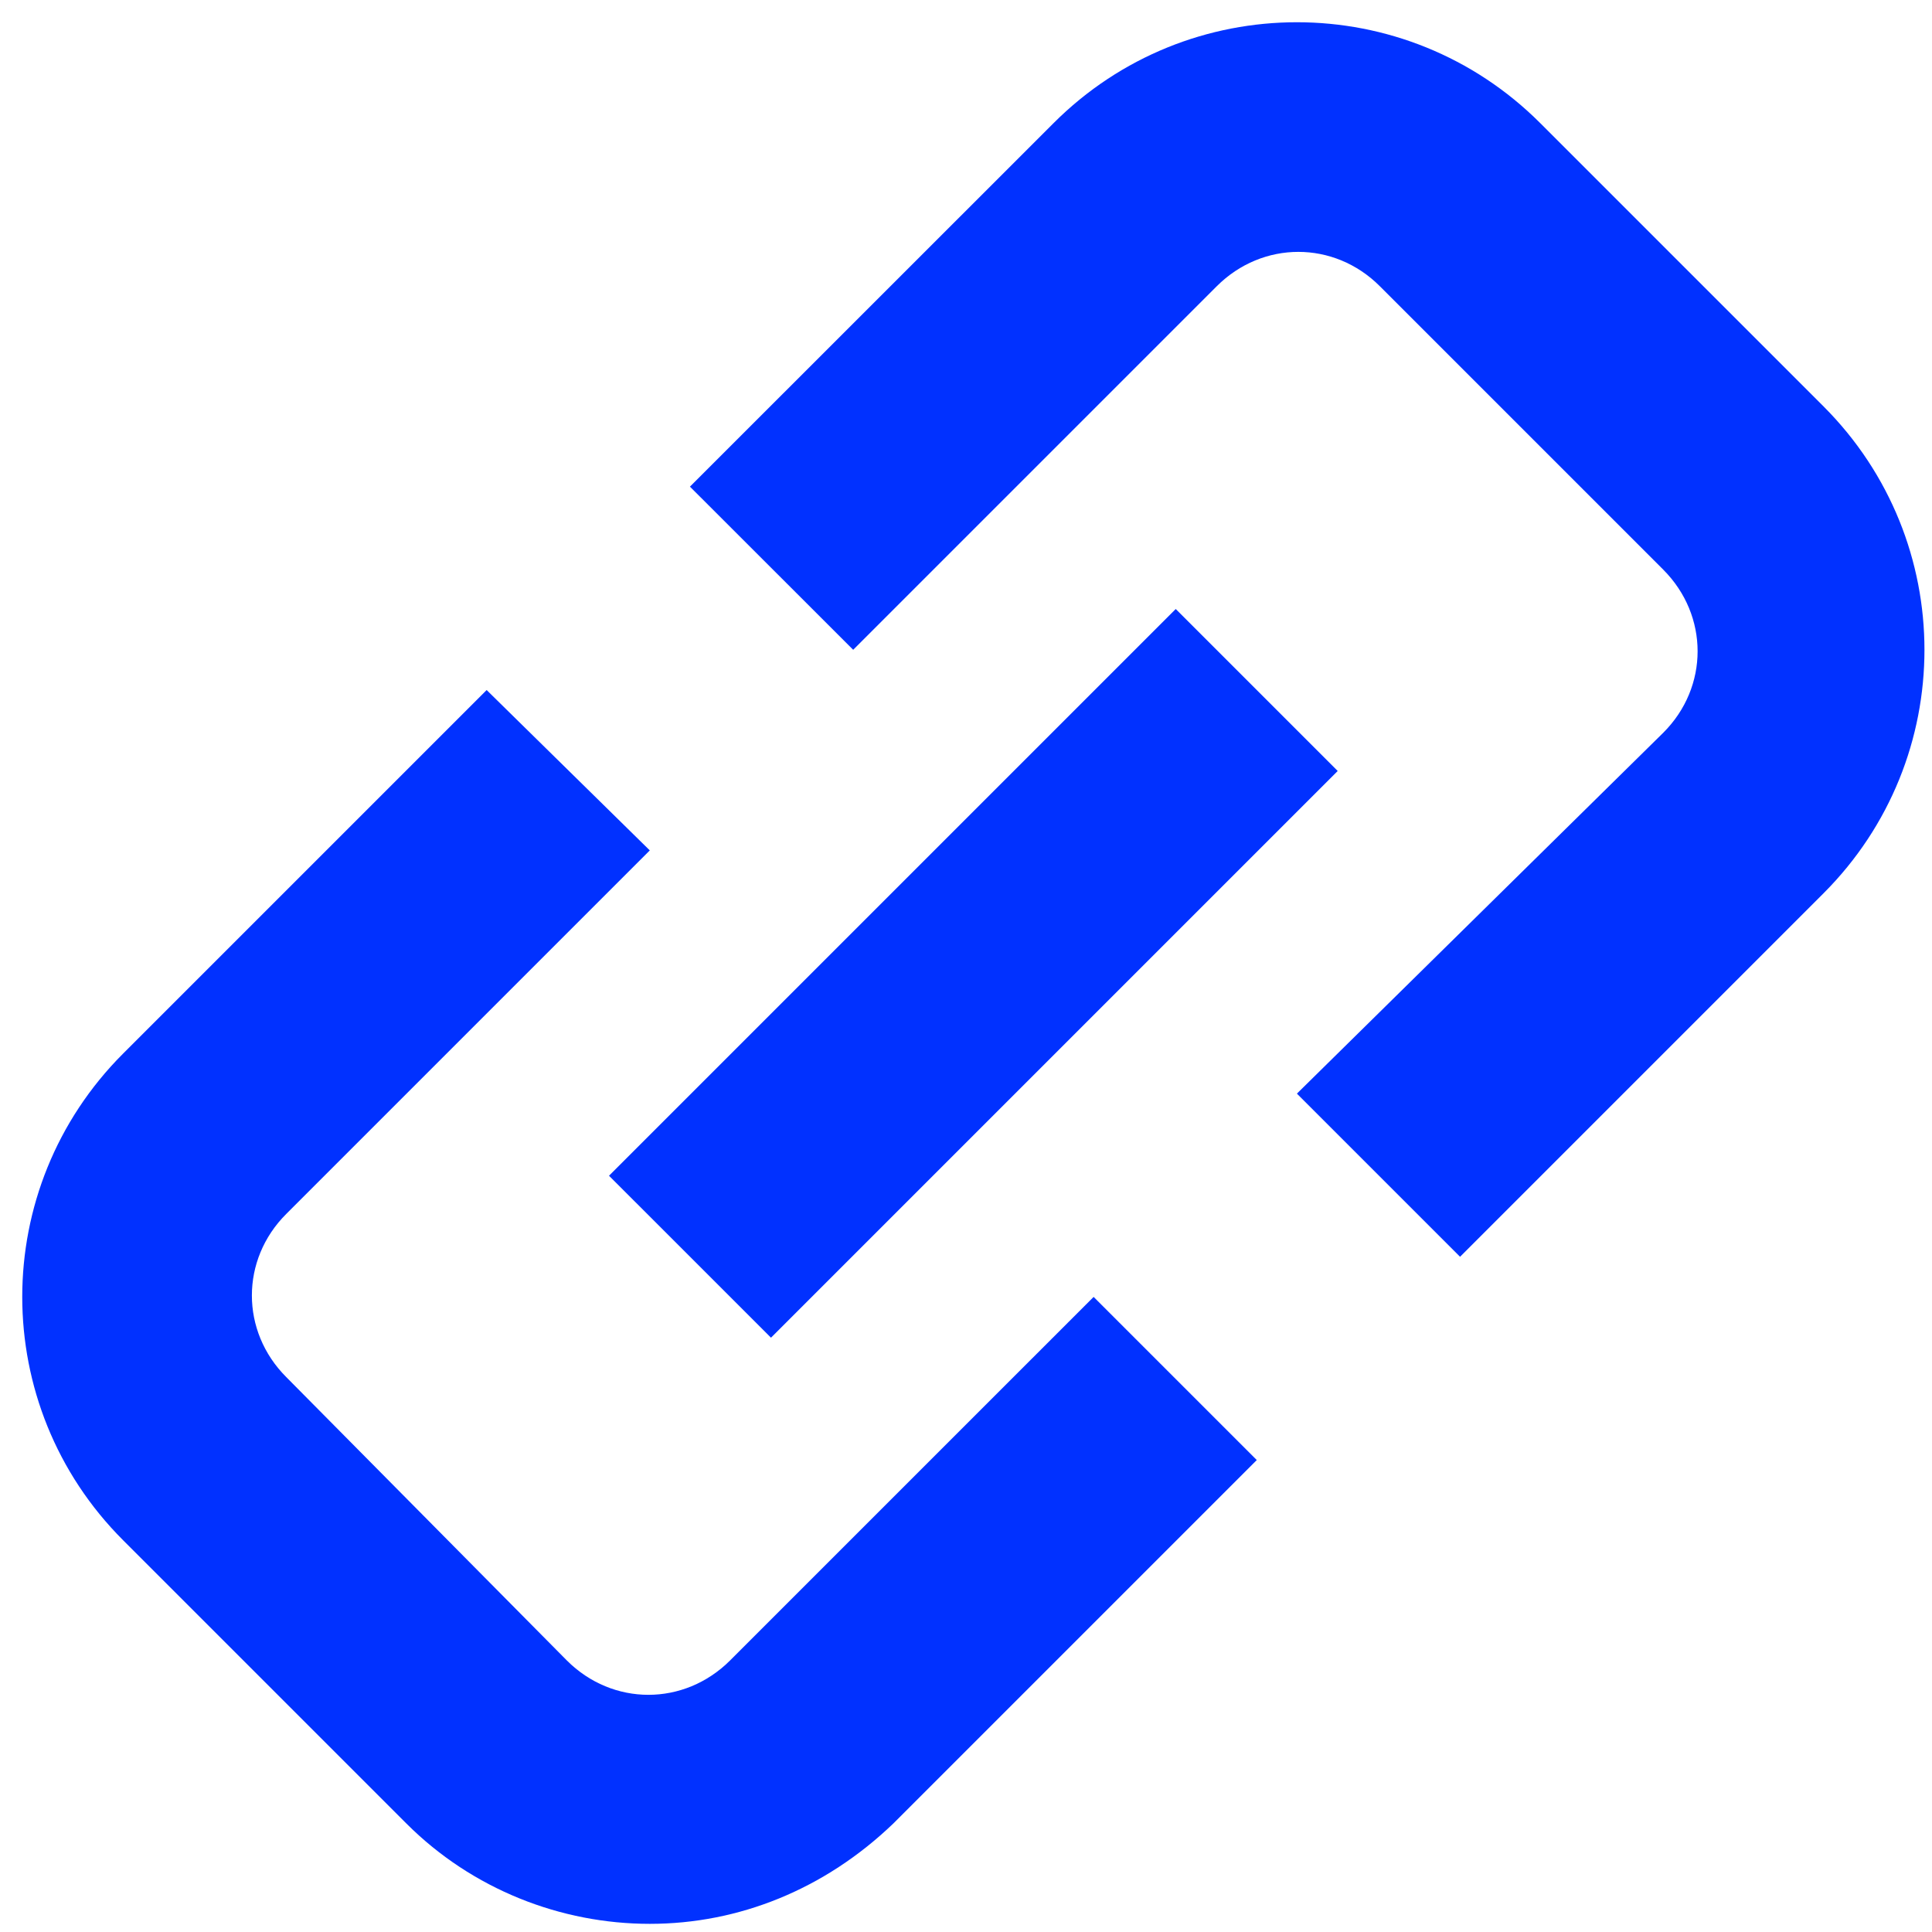
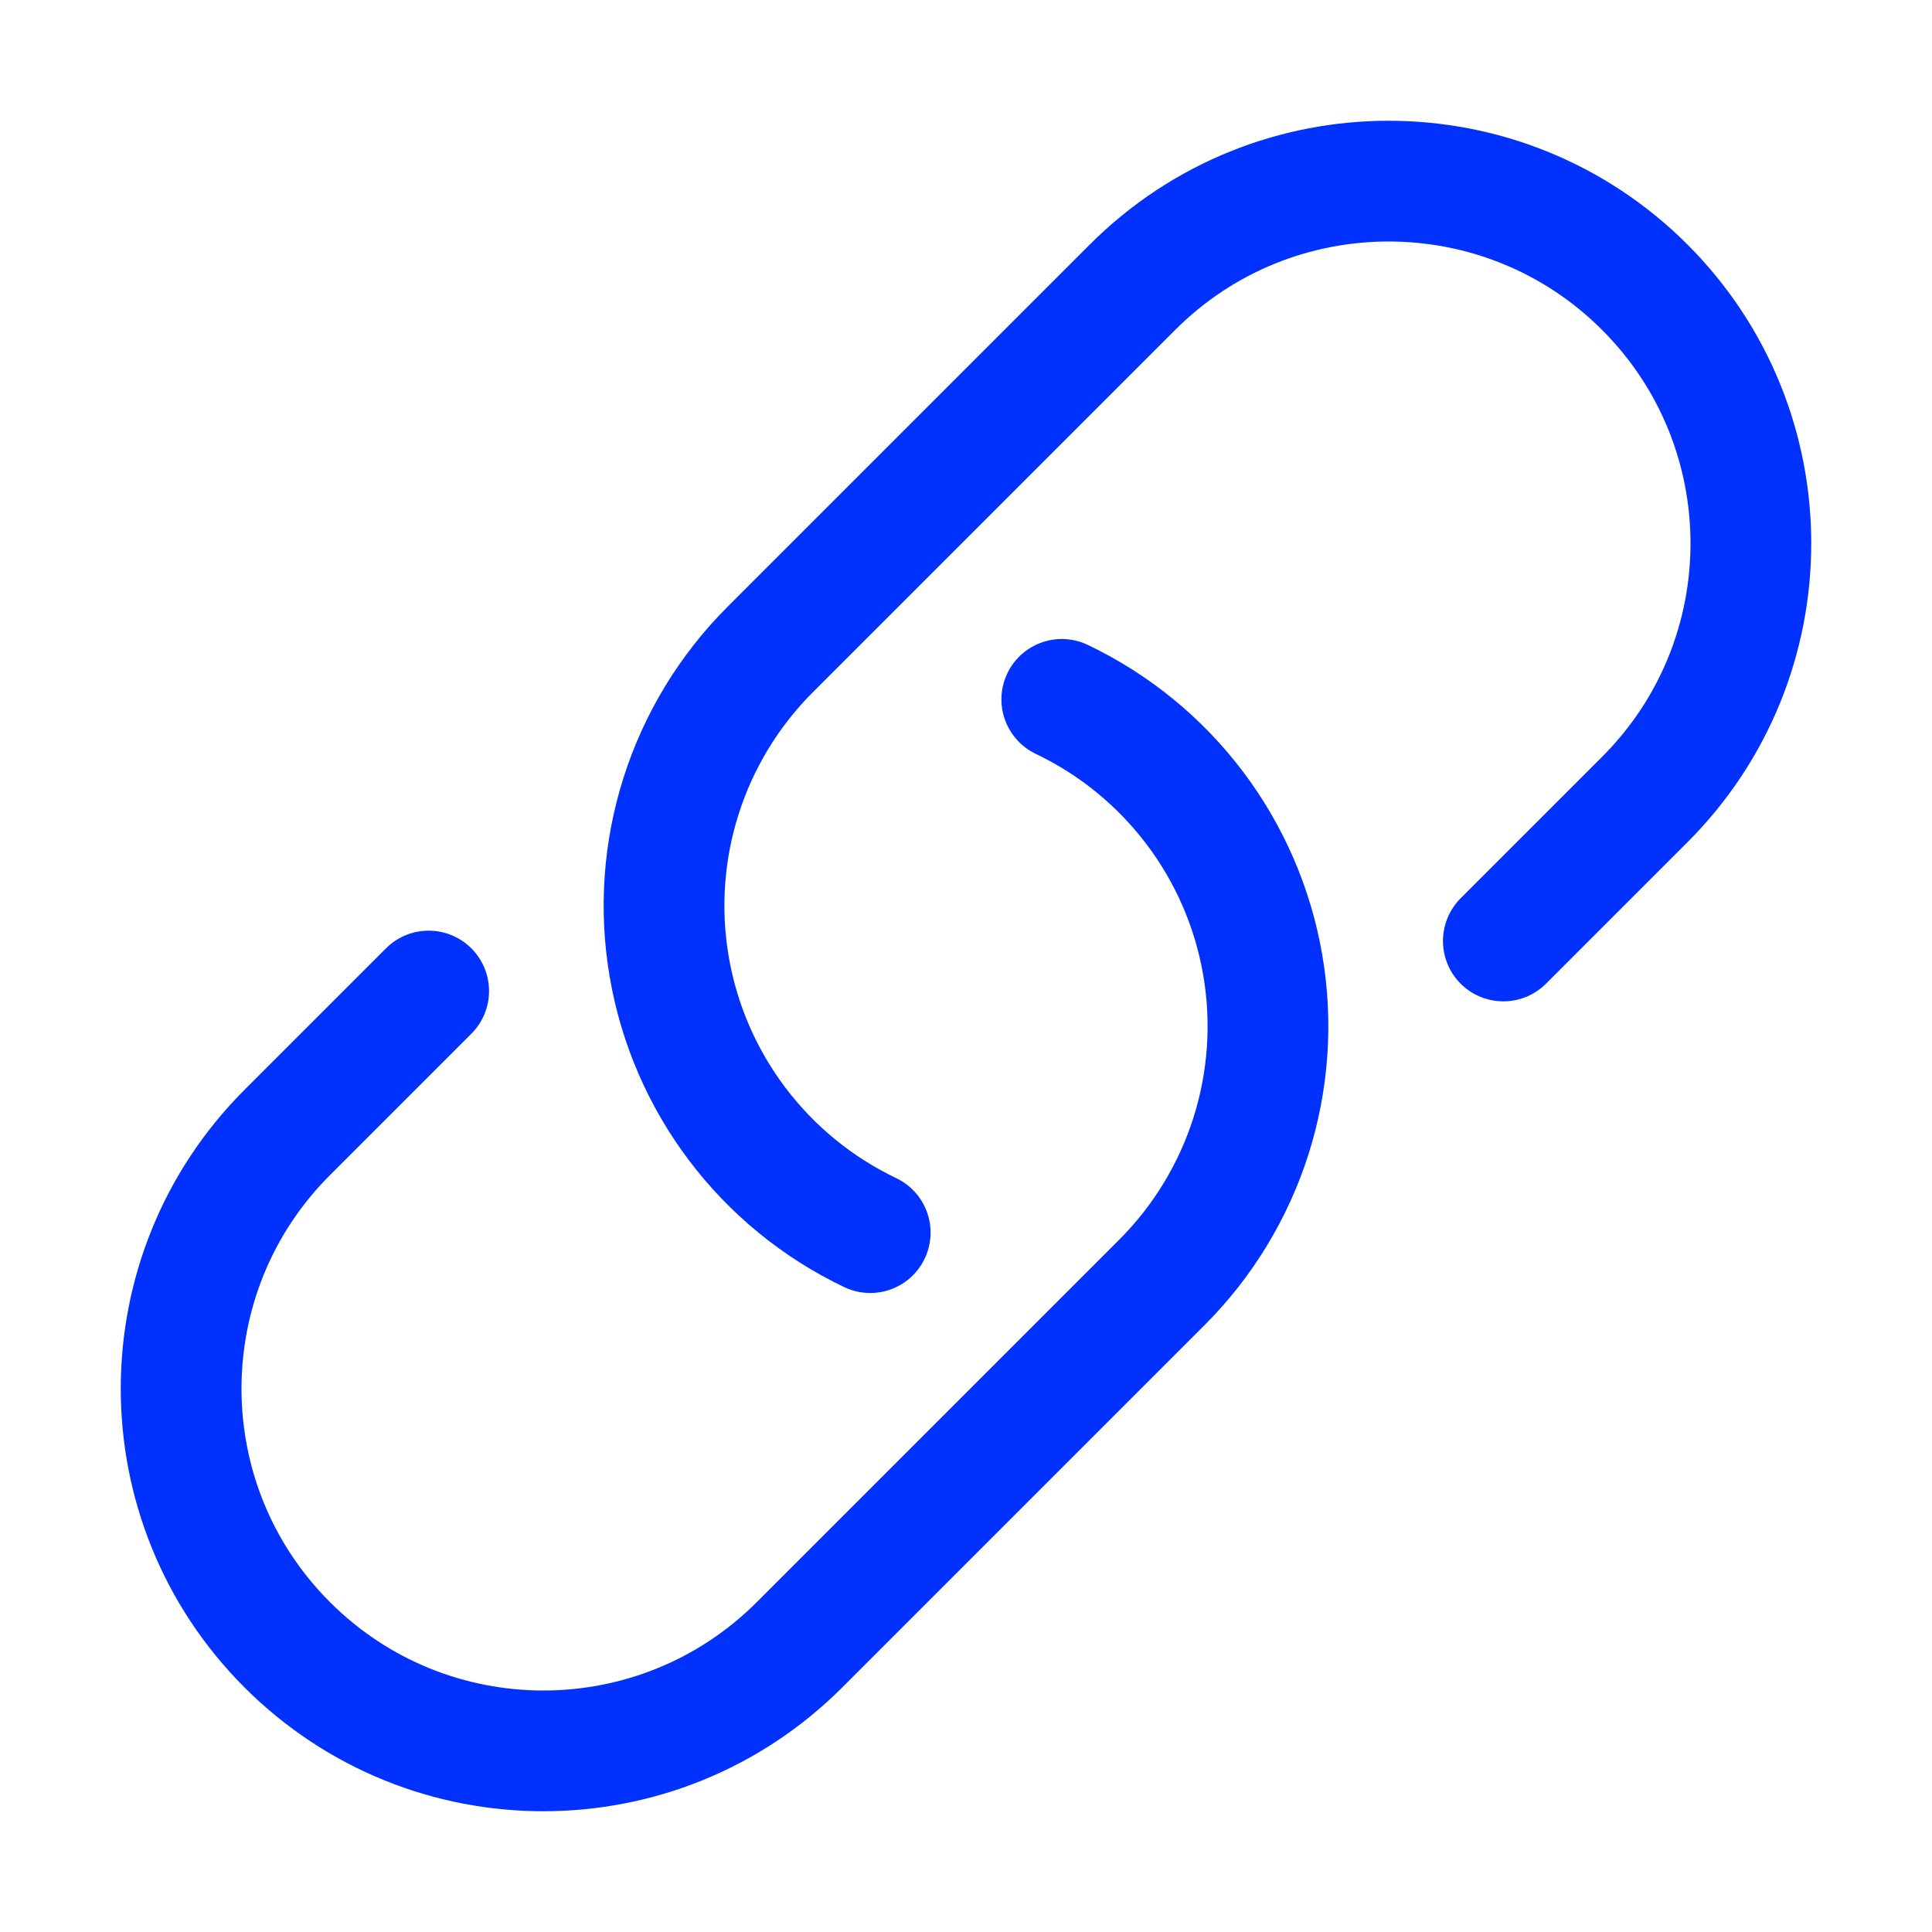
- <svg xmlns="http://www.w3.org/2000/svg" width="18" height="18" version="1.1" viewBox="0 0 18 18">
-   <g fill="none" fill-rule="evenodd" stroke="none" stroke-width="1">
-     <g fill="#0131FF">
-       <path d="M1.147,14.35 L3.787,16.99 C4.401,17.604 5.227,17.924 6.054,17.924 C6.882,17.924 7.682,17.604 8.322,16.99 L11.709,13.603 L10.189,12.083 L6.802,15.47 C6.374,15.897 5.708,15.897 5.281,15.47 L2.667,12.83 C2.24,12.403 2.24,11.736 2.667,11.31 L6.054,7.923 L4.534,6.429 L1.147,9.816 C-0.106,11.069 -0.106,13.097 1.147,14.35 Z" />
-       <path d="M16.99,3.787 L14.35,1.147 C13.097,-0.106 11.069,-0.106 9.816,1.147 L6.428,4.534 L7.949,6.054 L11.336,2.667 C11.763,2.24 12.43,2.24 12.856,2.667 L15.496,5.307 C15.923,5.735 15.923,6.401 15.496,6.827 L12.083,10.189 L13.603,11.709 L16.99,8.322 C18.243,7.068 18.243,5.041 16.99,3.787 L16.99,3.787 Z" />
-       <polygon points="5.674 10.954 10.954 5.674 12.463 7.183 7.183 12.463" />
-     </g>
-   </g>
+ <svg xmlns="http://www.w3.org/2000/svg" width="18" height="18" viewBox="0 0 24 24" fill="none" stroke="#0131FF" stroke-width="1.5">
+   <path stroke-linecap="round" stroke-linejoin="round" d="M13.19 8.688a4.5 4.5 0 0 1 1.242 7.244l-4.5 4.5a4.5 4.5 0 0 1-6.364-6.364l1.757-1.757m13.35-.622 1.757-1.757a4.5 4.5 0 0 0-6.364-6.364l-4.5 4.5a4.5 4.5 0 0 0 1.242 7.244" />
</svg>
